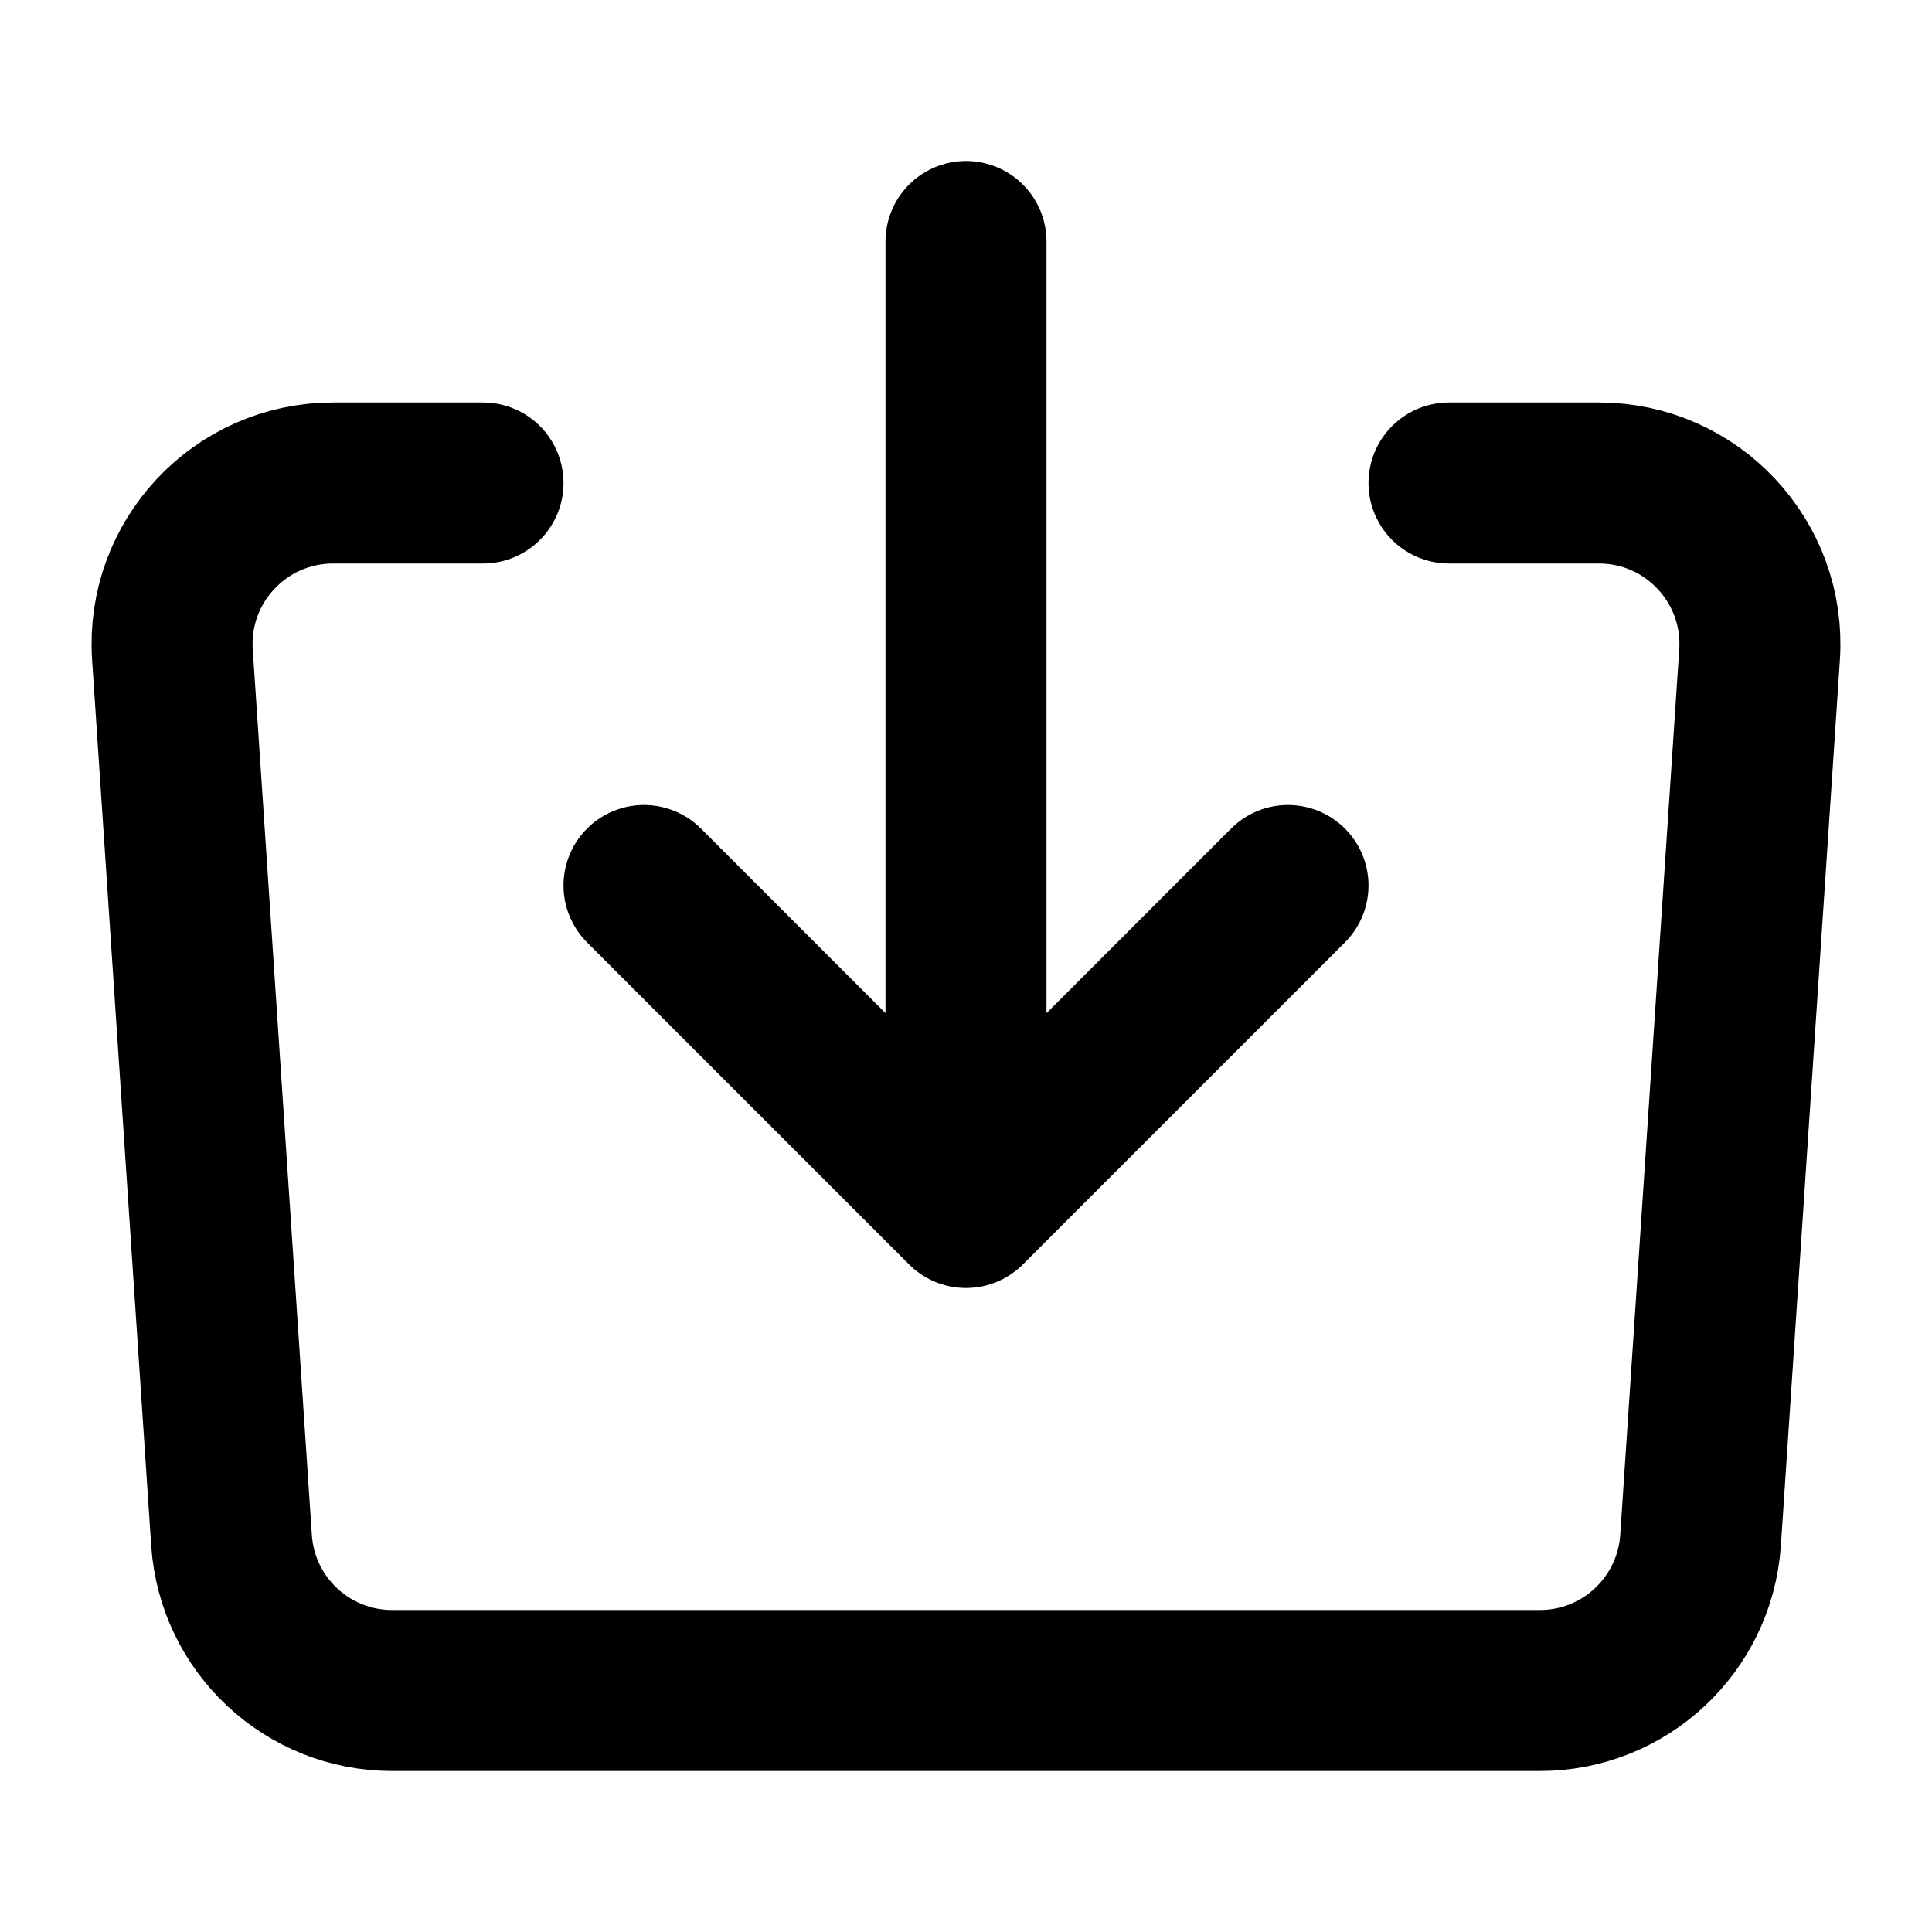
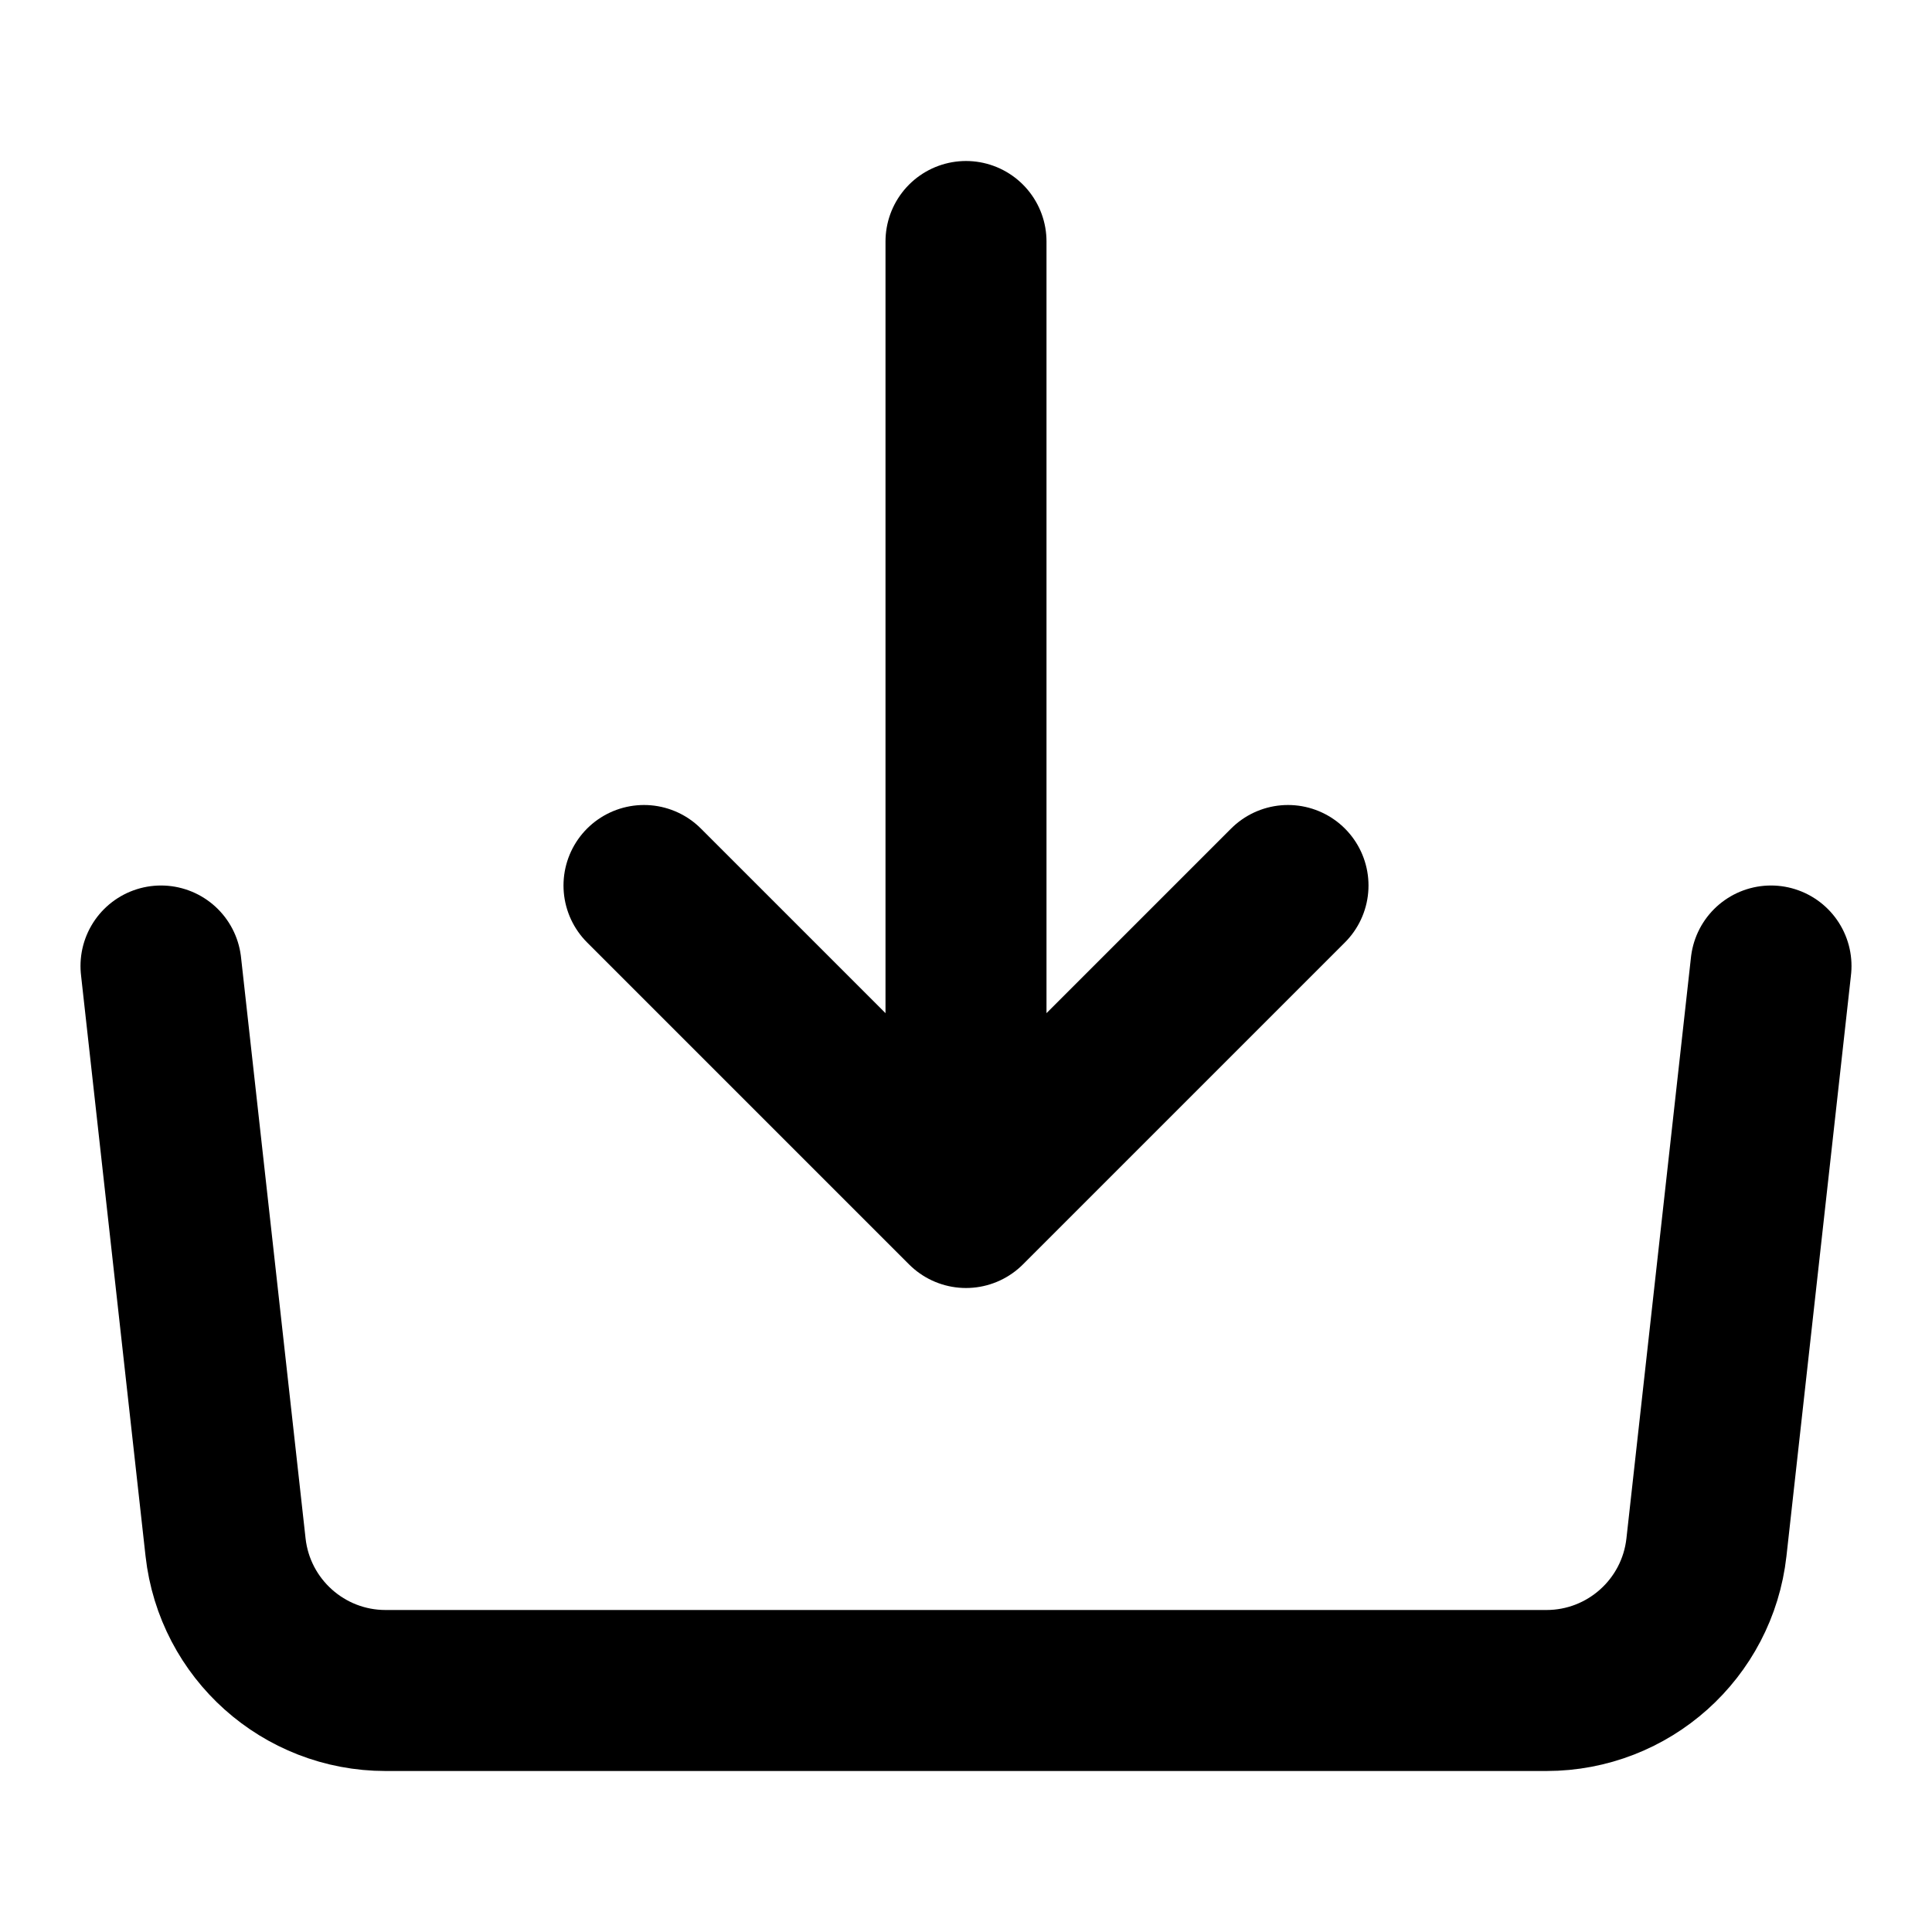
<svg xmlns="http://www.w3.org/2000/svg" width="24" height="24" viewBox="0 0 24 24" fill="none">
  <path d="M12 15L12 3M12 15L8 11M12 15L16 11" stroke="black" stroke-width="2" stroke-linecap="round" stroke-linejoin="round" />
-   <path d="M6 6H4.138C2.981 6 2.065 6.979 2.142 8.133L2.876 19.133C2.946 20.184 3.818 21 4.871 21H12H19.129C20.182 21 21.054 20.184 21.125 19.133L21.858 8.133C21.935 6.979 21.019 6 19.862 6H18" stroke="black" stroke-width="2" stroke-linecap="round" stroke-linejoin="round" />
+   <path d="M2 12L2.802 19.221C2.915 20.234 3.771 21 4.79 21H12H19.21C20.229 21 21.085 20.234 21.198 19.221L22 12" stroke="black" stroke-width="2" stroke-linecap="round" stroke-linejoin="round" />
</svg>
